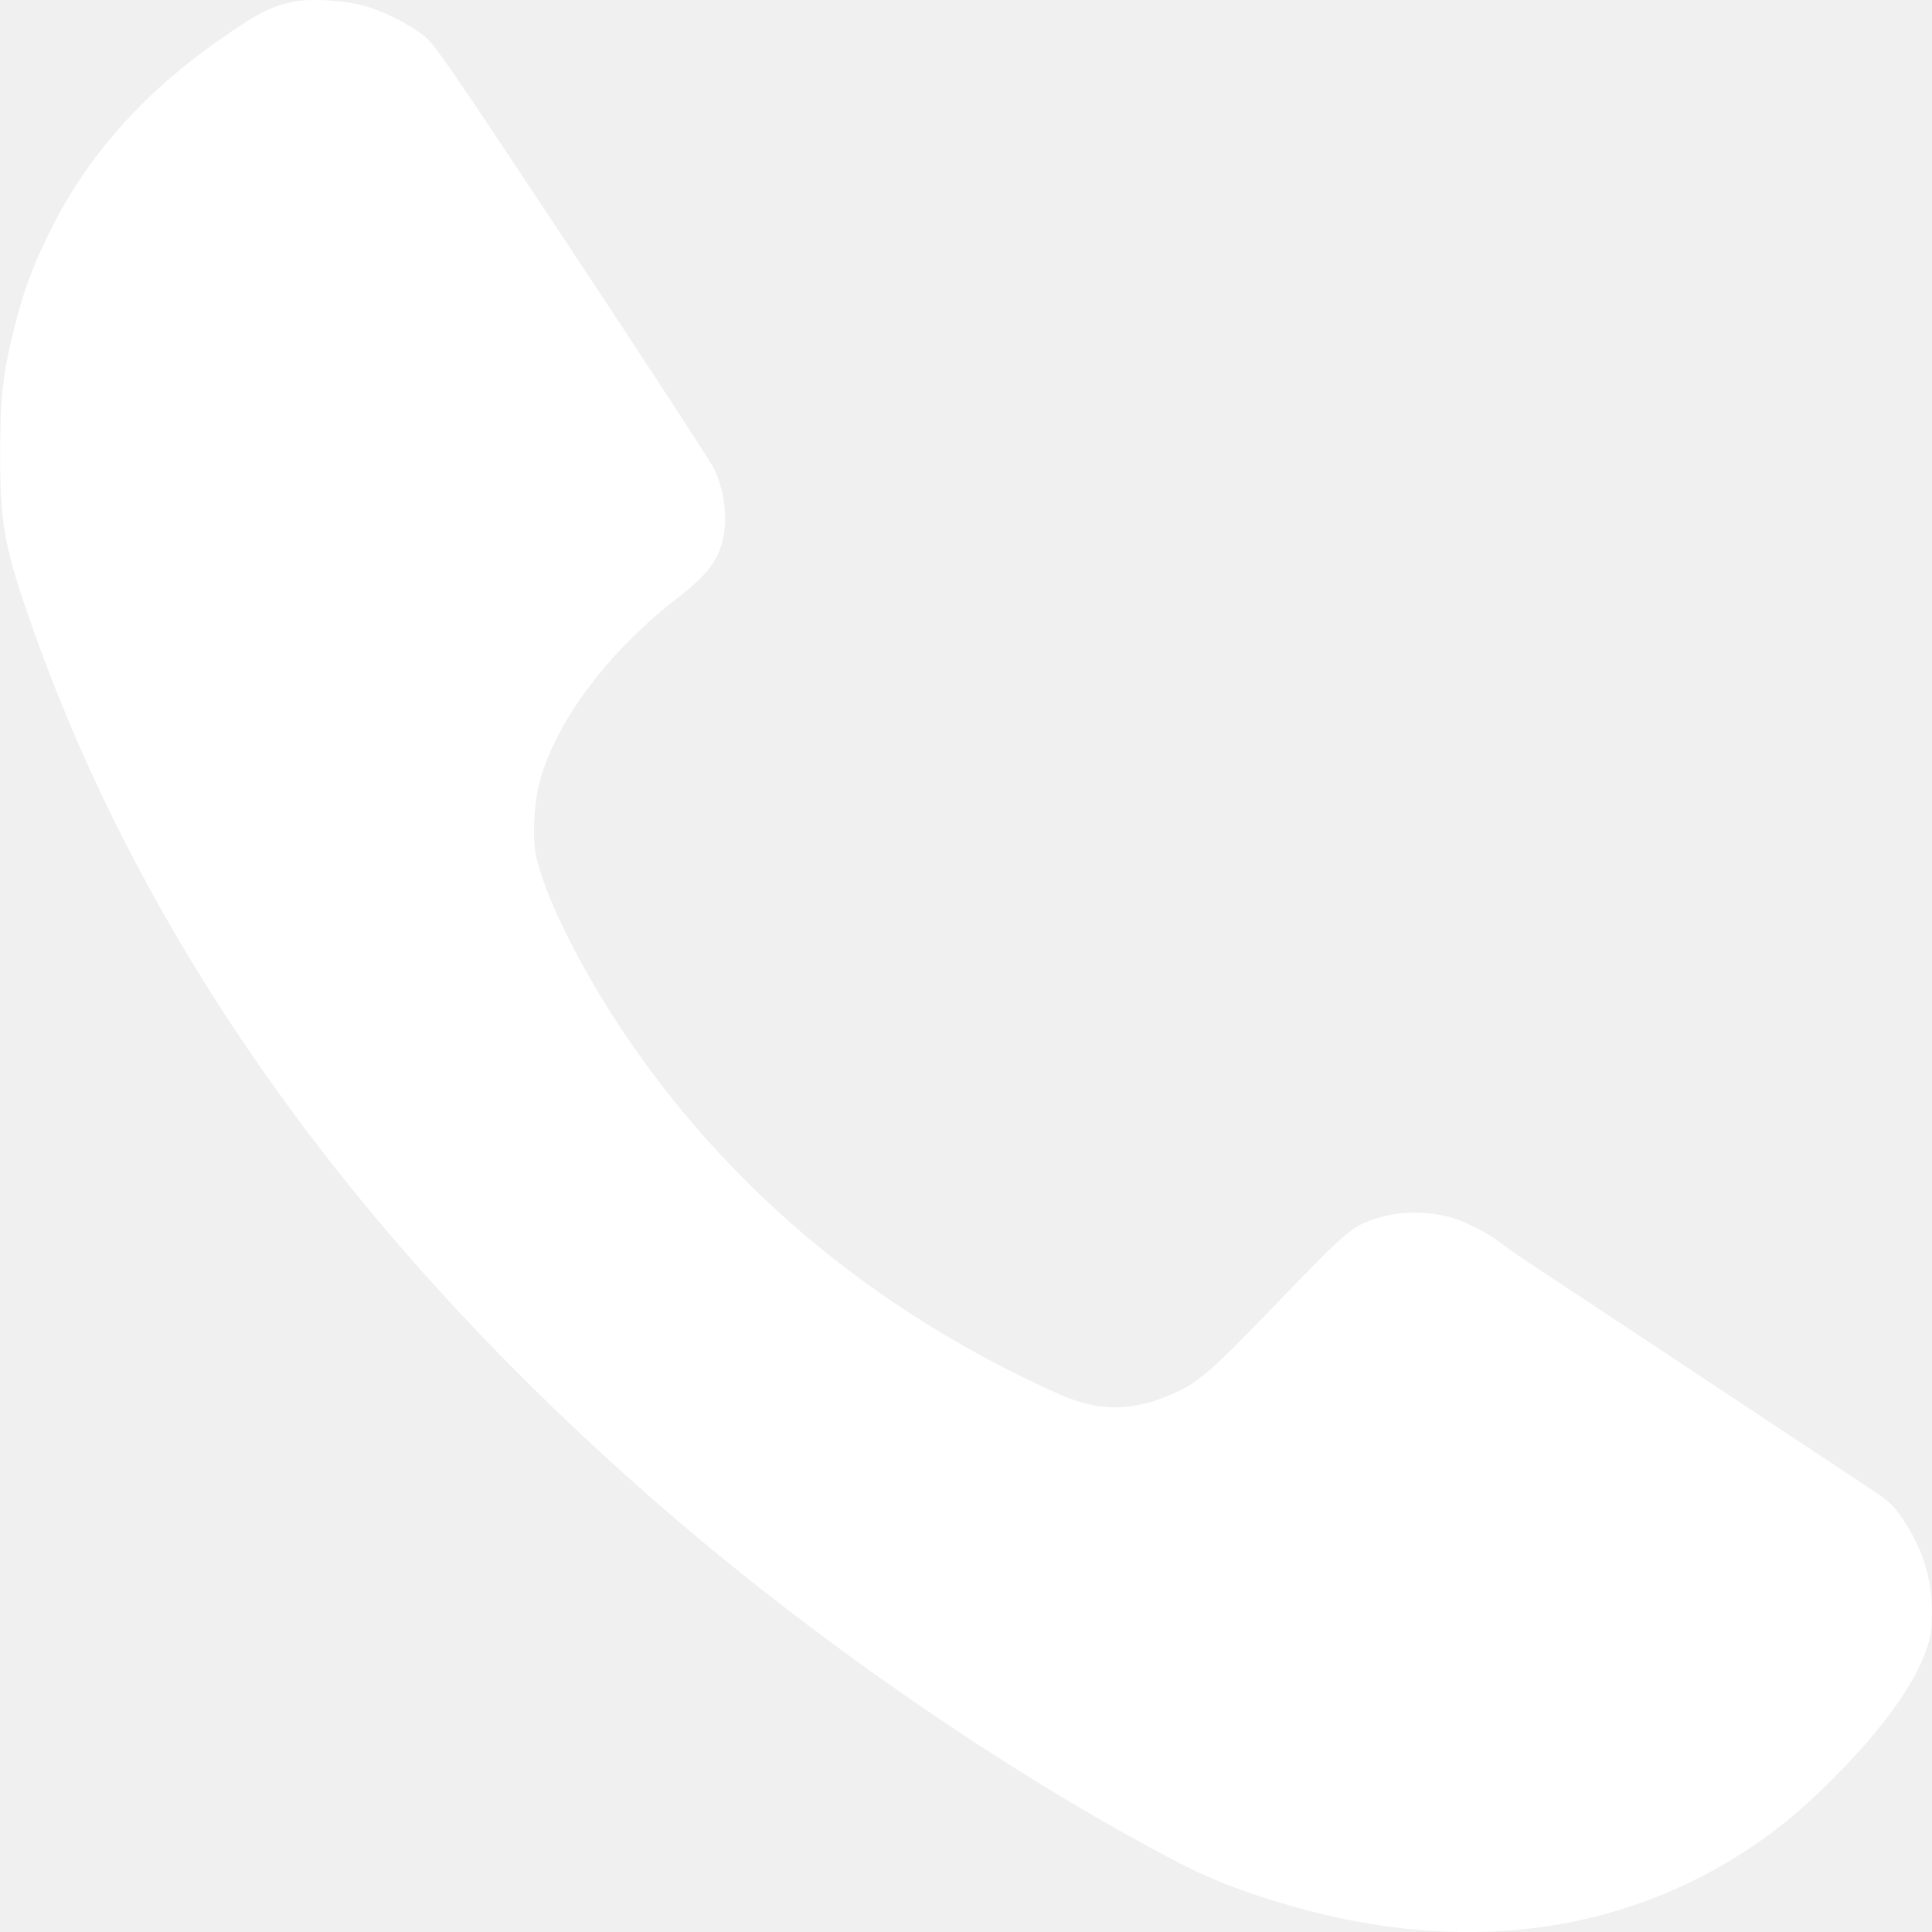
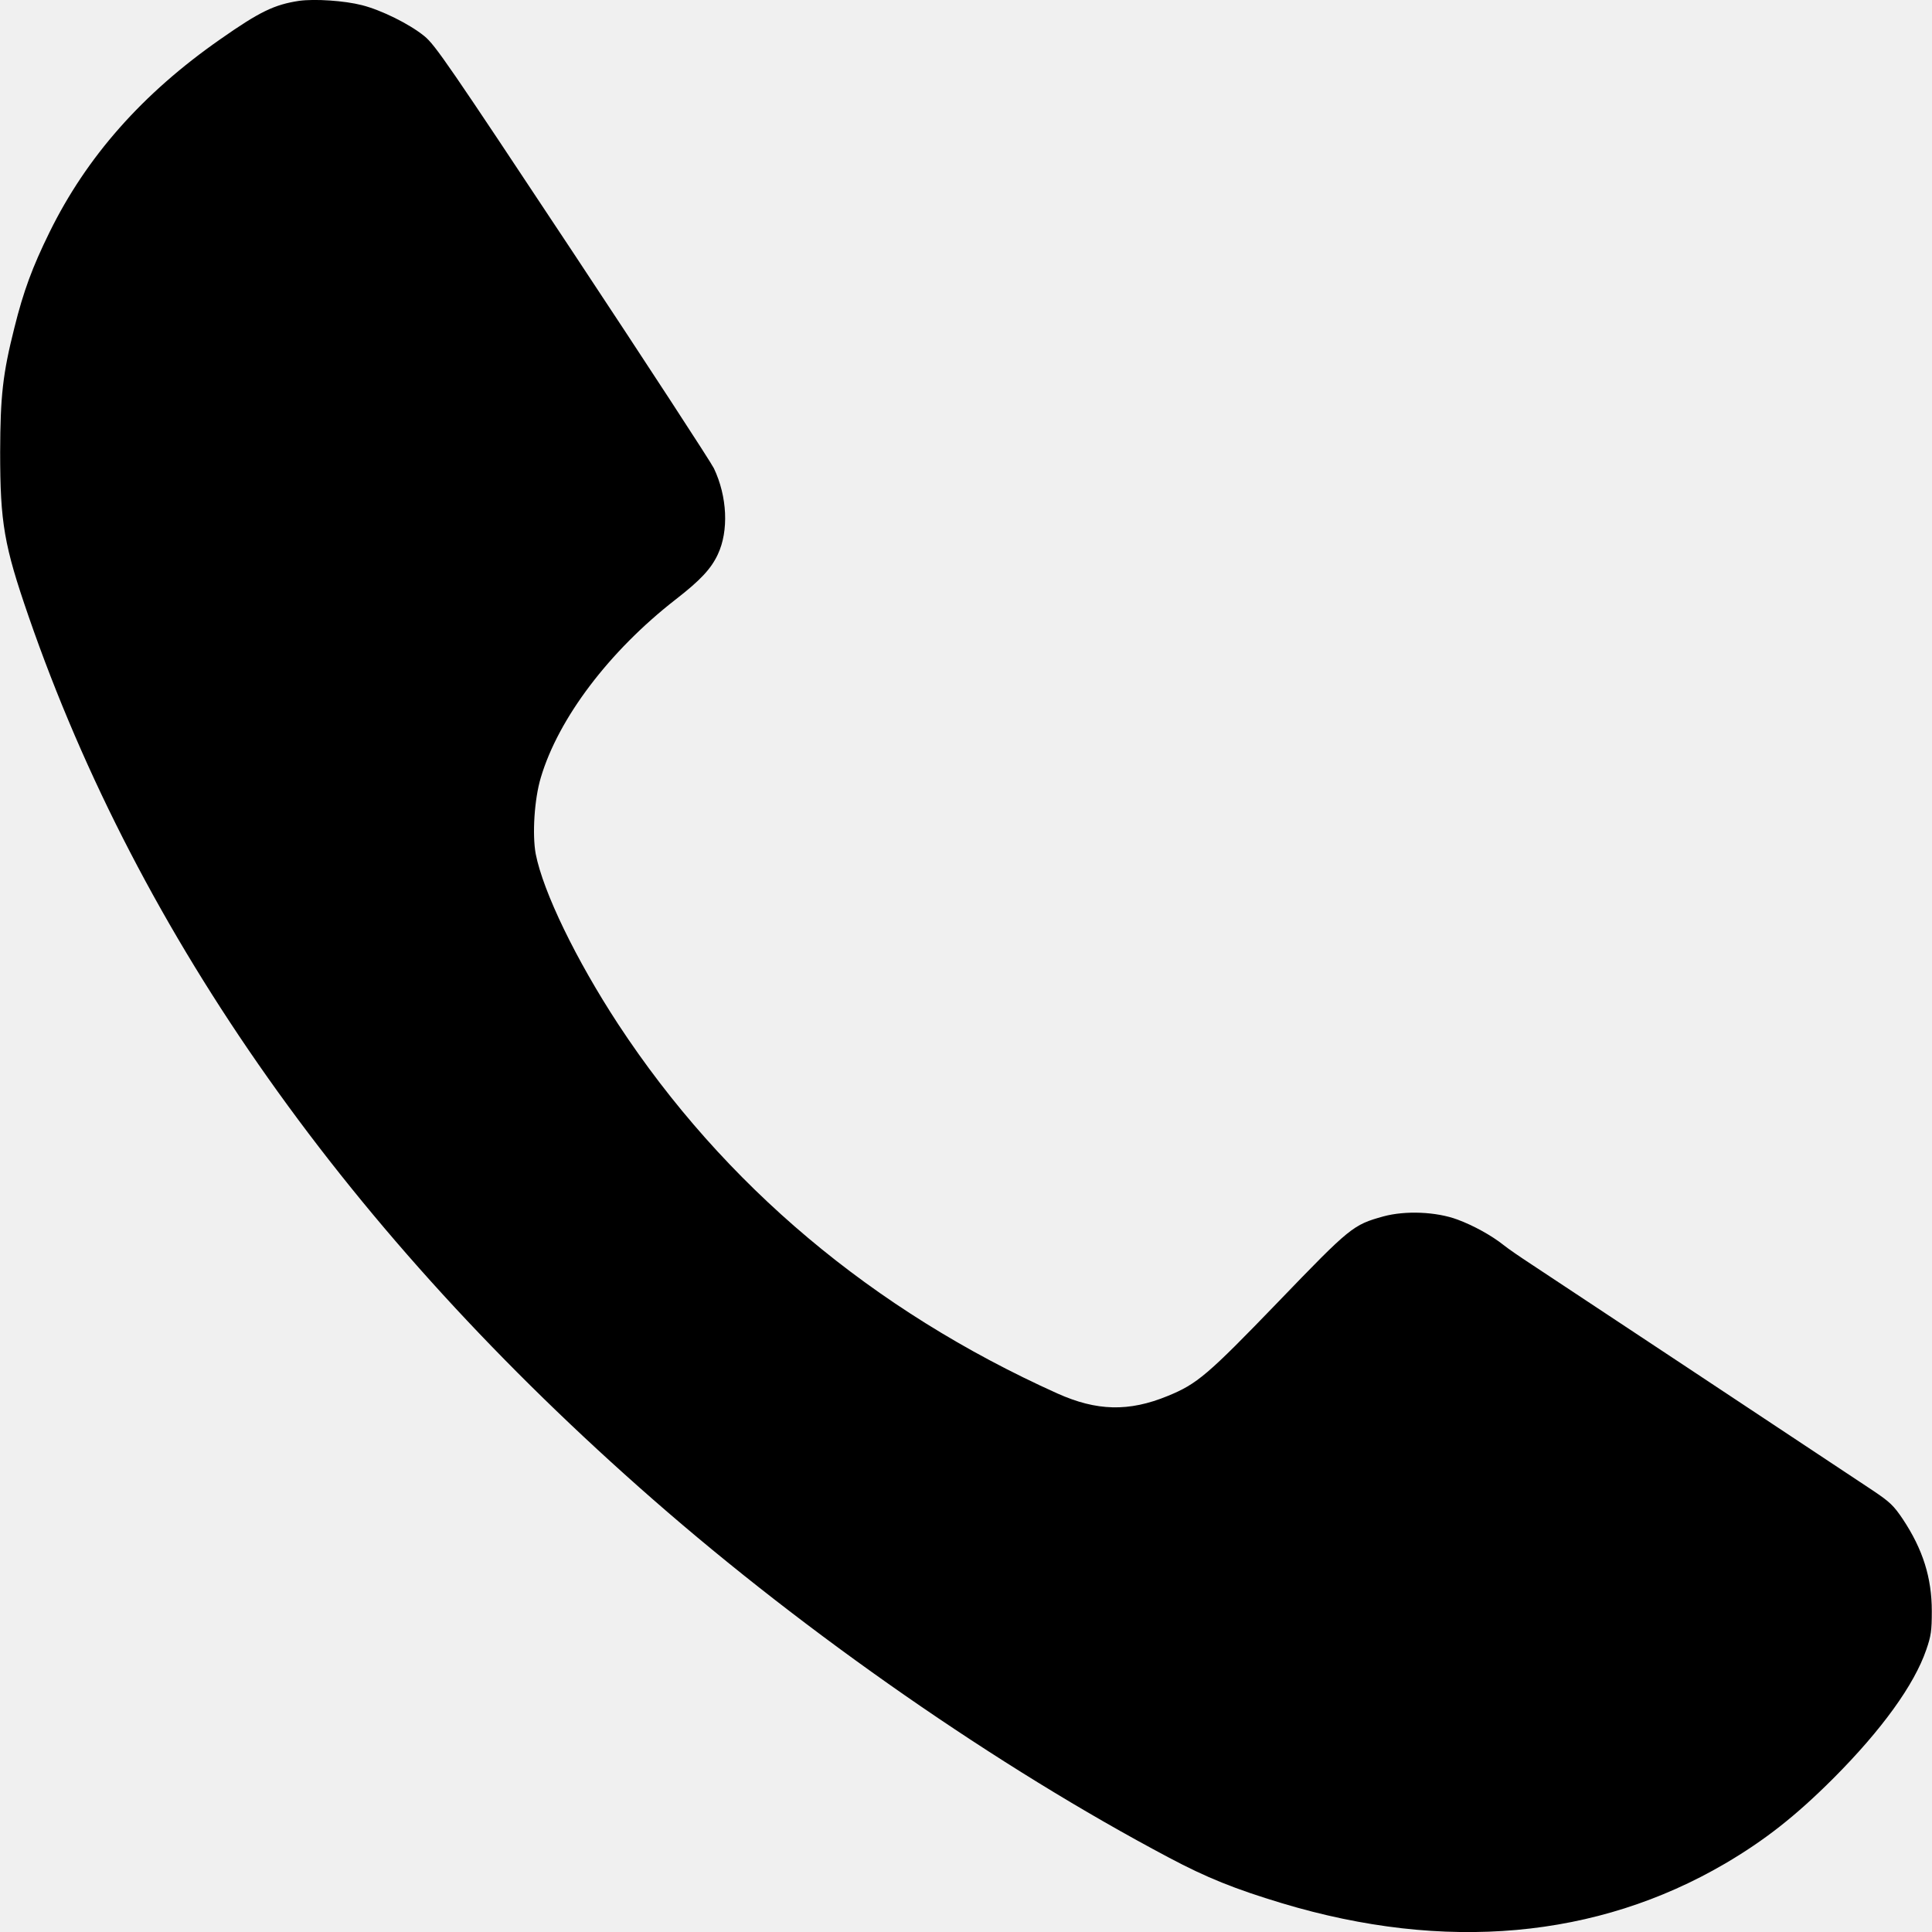
- <svg xmlns="http://www.w3.org/2000/svg" version="1.0" width="40pt" height="40pt" viewBox="0 0 978.837 979.08" preserveAspectRatio="xMidYMid meet">
-   <g transform="translate(-1.543282,979.5303) scale(0.1,-0.1)" fill="#FFFFFF" stroke="none">
+ <svg xmlns="http://www.w3.org/2000/svg" version="1.0" width="35pt" height="35pt" viewBox="0 0 978.837 979.08" preserveAspectRatio="xMidYMid meet">
+   <g transform="translate(-1.543282,979.5303) scale(0.1,-0.1)" fill="black" stroke="none">
    <path d="M1530 9791 c-125 -19 -199 -54 -400 -195 -393 -274 -677 -595 -865 -978 -87 -177 -132 -299 -178 -484 -59 -234 -71 -346 -72 -629 0 -360 20 -474 144 -833 563 -1628 1623 -3127 3165 -4476 783 -685 1748 -1356 2613 -1814 192 -102 333 -159 575 -232 825 -248 1594 -179 2244 201 201 118 358 241 550 433 245 246 409 473 470 651 24 69 28 96 28 195 0 170 -45 313 -147 467 -46 68 -64 86 -152 145 -282 187 -1644 1090 -1730 1146 -55 36 -118 79 -140 97 -63 50 -154 100 -235 130 -108 40 -264 46 -375 16 -154 -43 -166 -52 -534 -434 -358 -371 -410 -415 -559 -476 -197 -81 -360 -77 -560 13 -935 421 -1690 1056 -2225 1871 -214 327 -380 670 -418 863 -18 98 -7 278 26 387 89 300 347 641 684 903 125 97 179 155 213 228 56 119 48 293 -20 436 -15 31 -337 525 -717 1099 -628 948 -695 1046 -750 1091 -76 62 -218 132 -316 157 -89 23 -240 33 -319 22z" />
  </g>
</svg>
